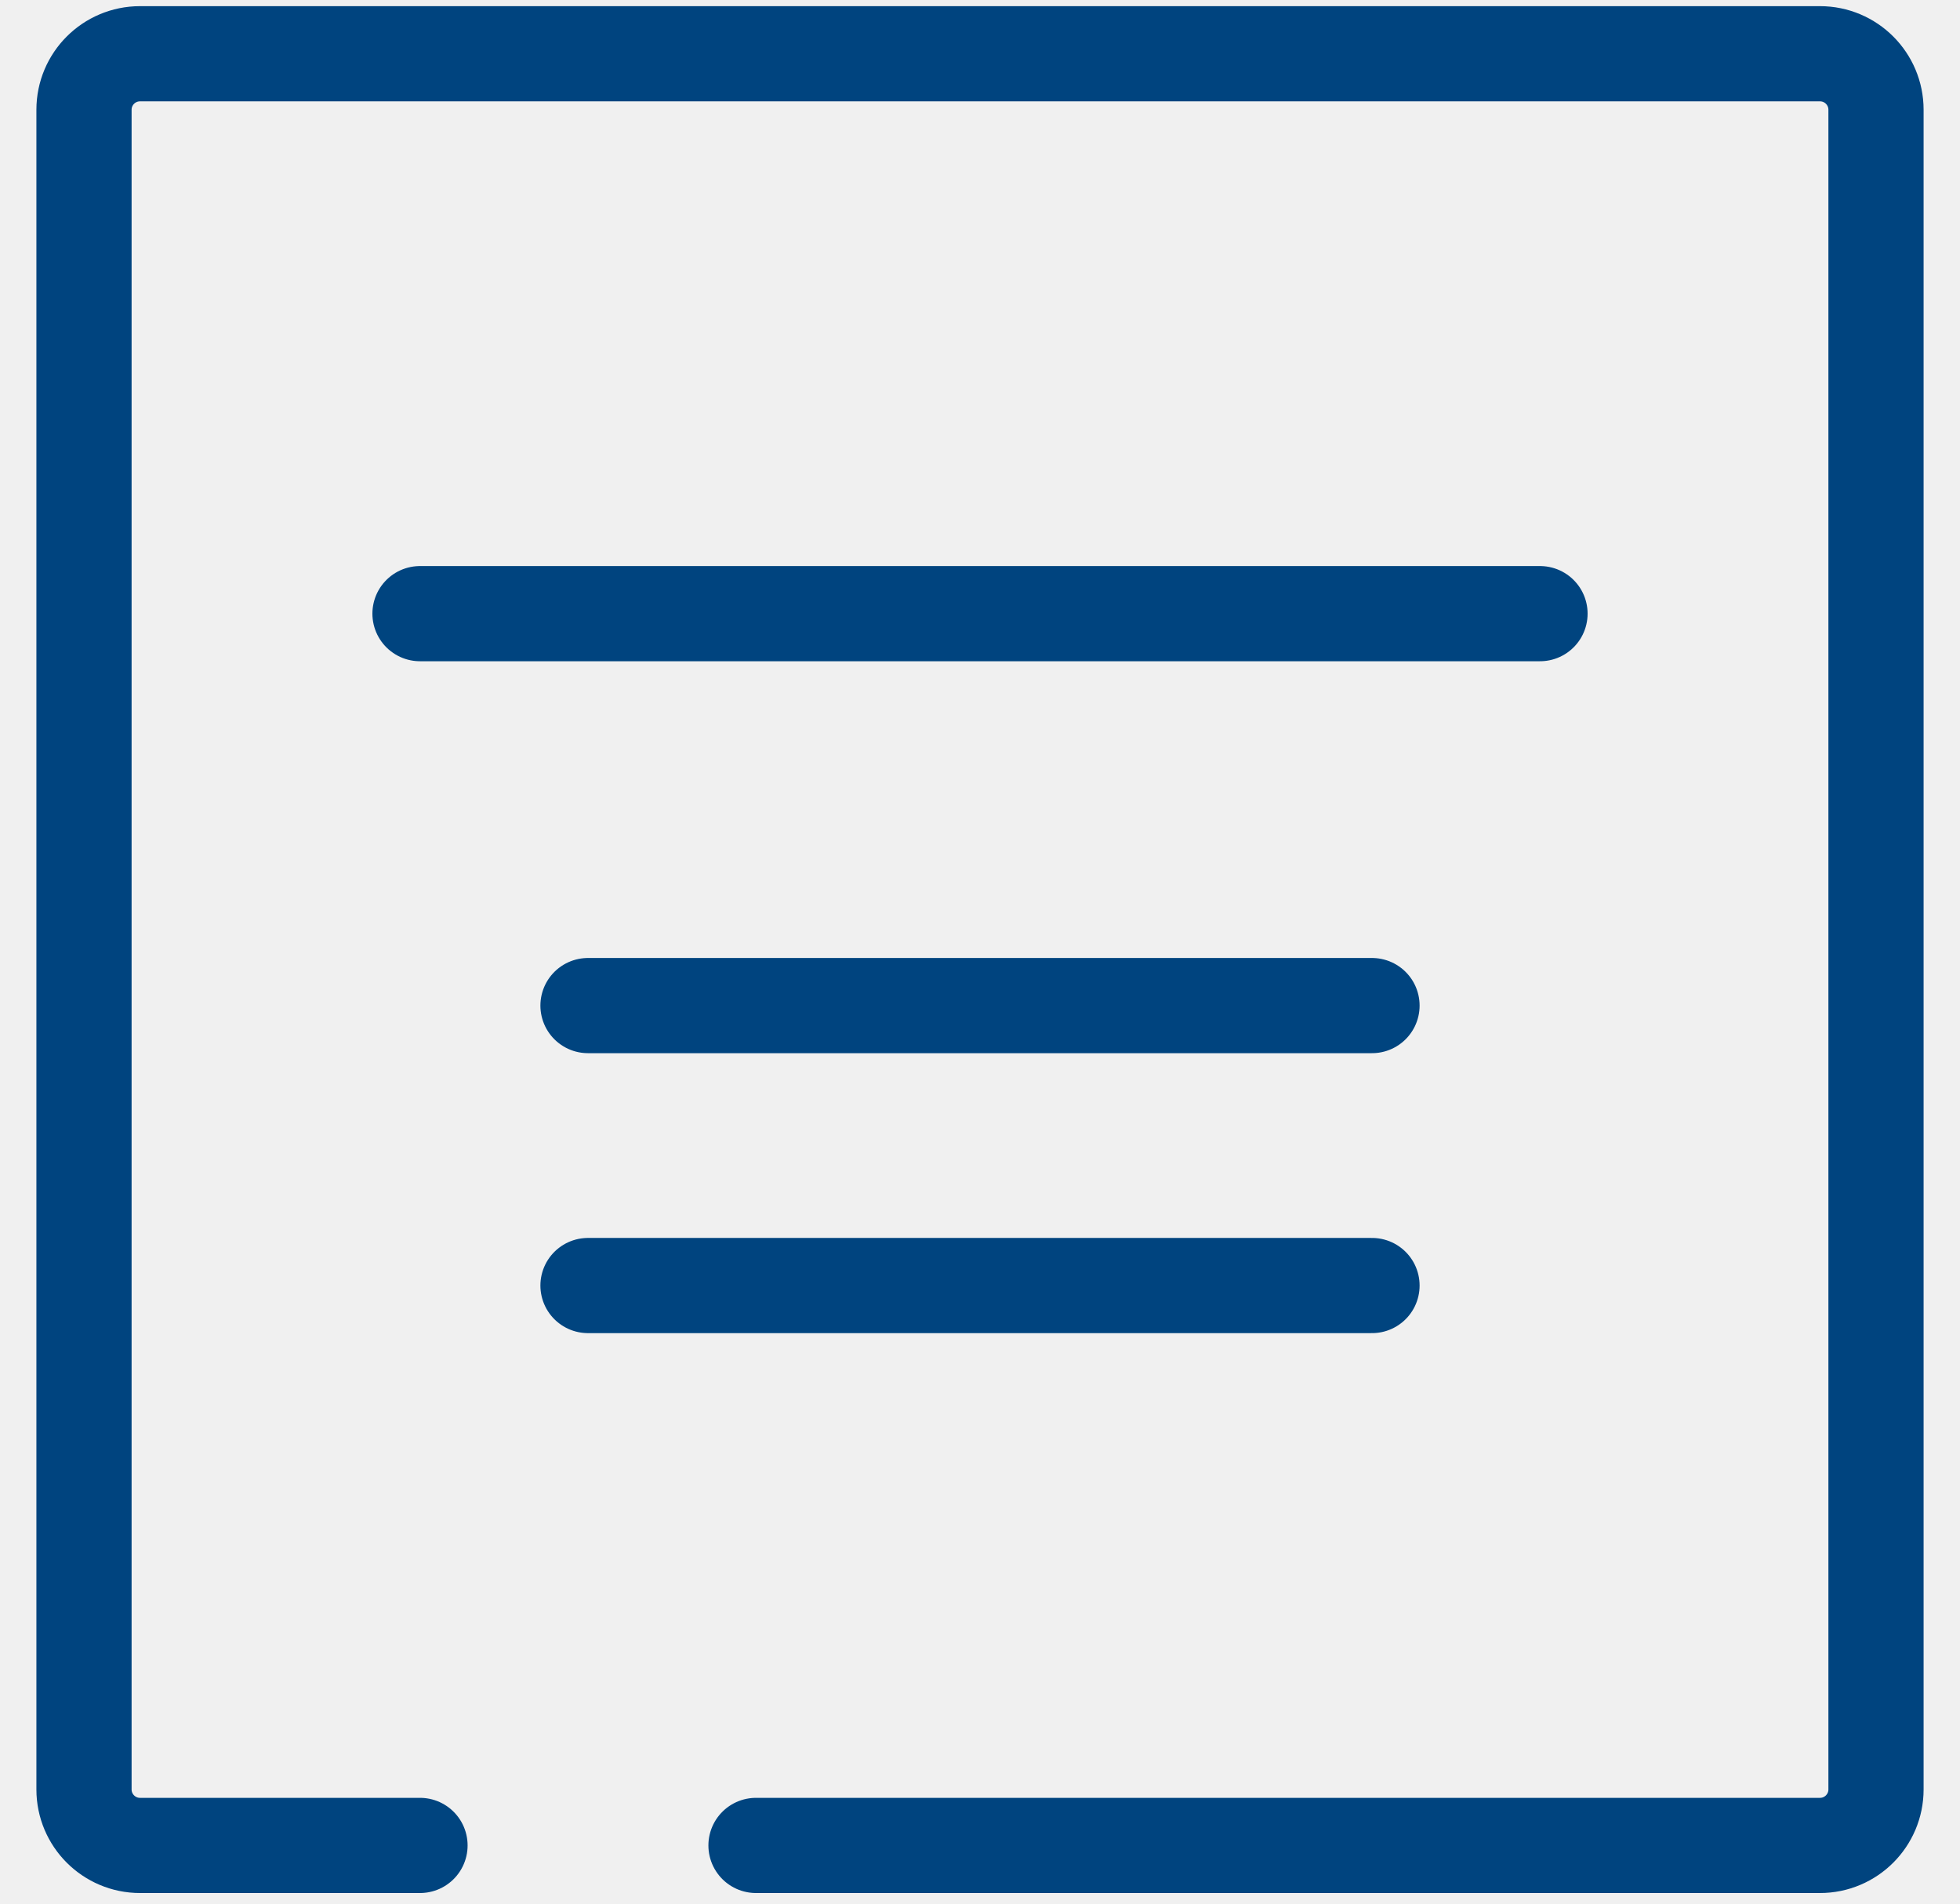
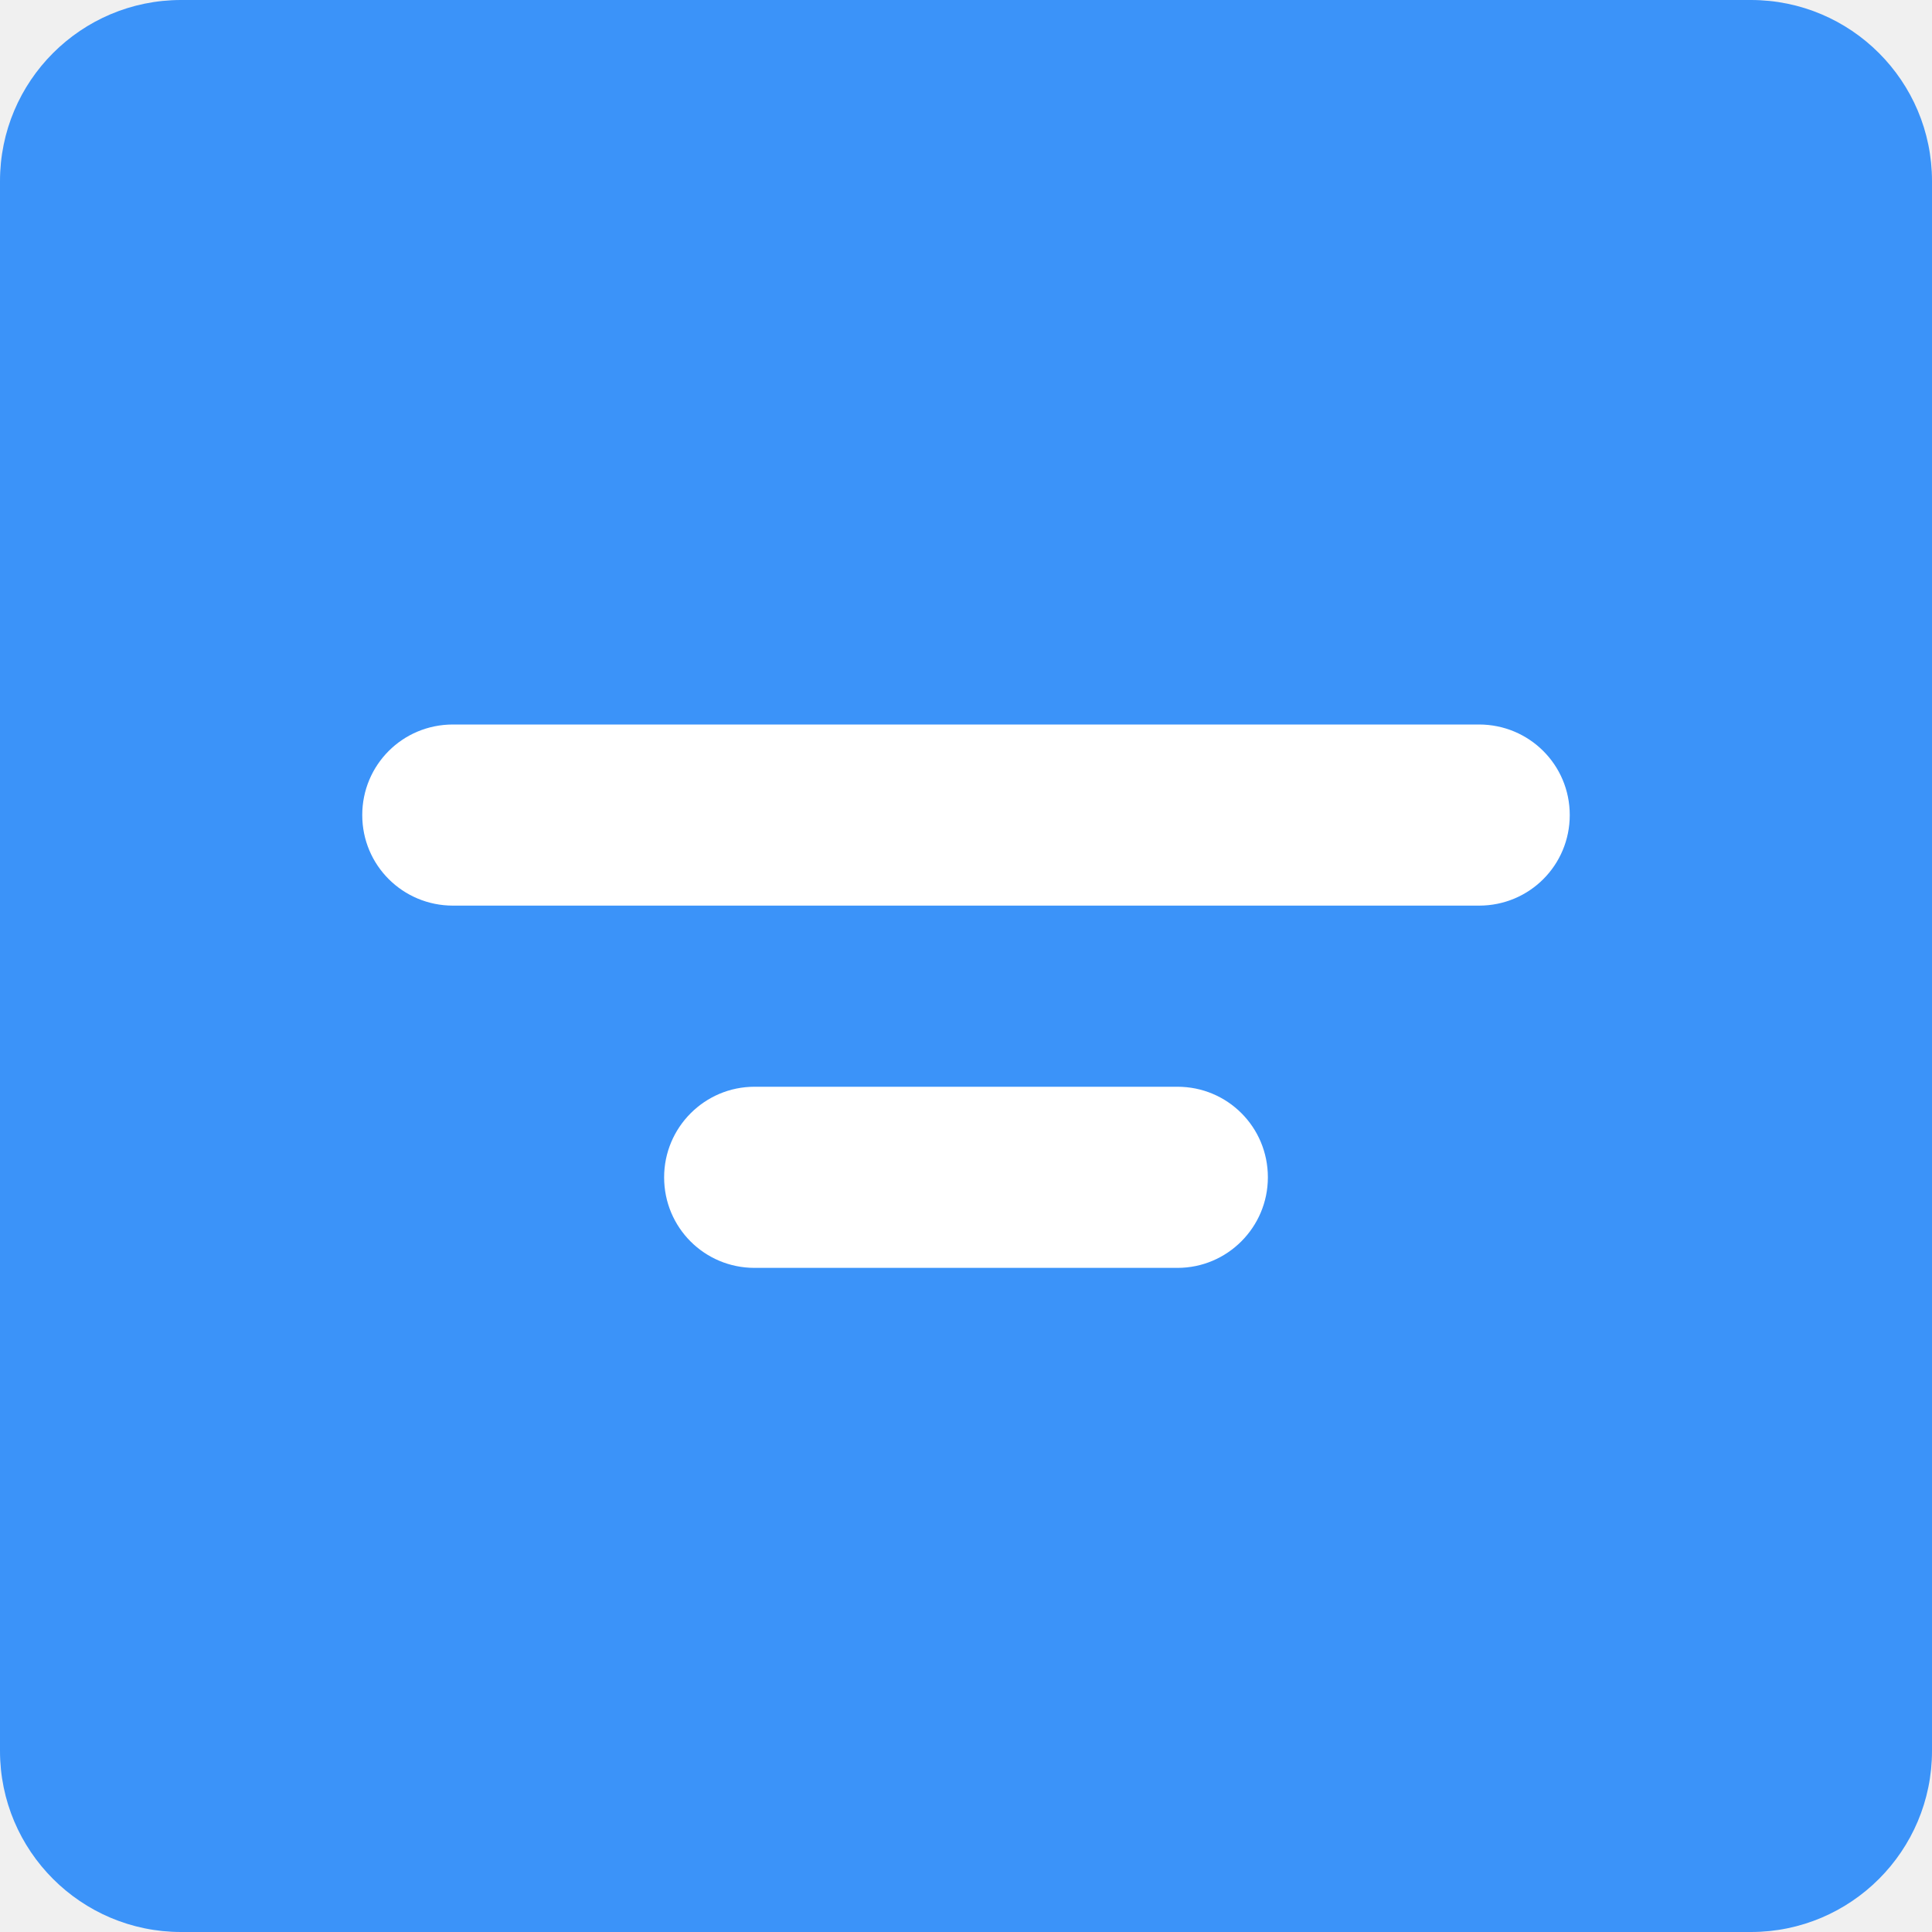
- <svg xmlns="http://www.w3.org/2000/svg" width="35" height="34" viewBox="0 0 35 34" fill="none">
-   <path d="M13.5 32.96L32.5 32.96C33.052 32.96 33.5 32.512 33.5 31.96L33.5 1.96C33.5 1.408 33.052 0.96 32.5 0.96L2.5 0.96C1.948 0.96 1.5 1.408 1.5 1.96L1.5 31.96C1.5 32.512 1.948 32.96 2.5 32.96L7.5 32.96" stroke="#00447F" stroke-width="1.7" stroke-linecap="round" />
-   <path d="M7.5 10.96L27.5 10.96" stroke="#00447F" stroke-width="1.7" stroke-linecap="round" stroke-linejoin="round" />
-   <path d="M10.5 17.96L24.5 17.96" stroke="#00447F" stroke-width="1.7" stroke-linecap="round" stroke-linejoin="round" />
-   <path d="M10.5 22.96L24.5 22.96" stroke="#00447F" stroke-width="1.7" stroke-linecap="round" stroke-linejoin="round" />
+ <svg xmlns="http://www.w3.org/2000/svg" width="32px" height="32px" viewBox="0 0 32 32" version="1.1">
+   <defs />
+   <g id="Page-1" stroke="none" stroke-width="1" fill="none" fill-rule="evenodd">
+     <g id="Post-title">
+       <rect id="Rectangle" fill="#3B93F9" x="0" y="0" width="32" height="32" rx="3" />
+       <path d="M6,13.5 C6,12.672 6.665,12 7.503,12 L24.497,12 C25.327,12 26,12.666 26,13.5 C26,14.328 25.335,15 24.497,15 L7.503,15 C6.673,15 6,14.334 6,13.5 Z M11,19.5 C11,18.672 11.672,18 12.497,18 L19.503,18 C20.33,18 21,18.666 21,19.5 C21,20.328 20.328,21 19.503,21 L12.497,21 C11.67,21 11,20.334 11,19.5 Z" id="Combined-Shape" fill="#FFFFFF" />
+     </g>
+   </g>
</svg>
